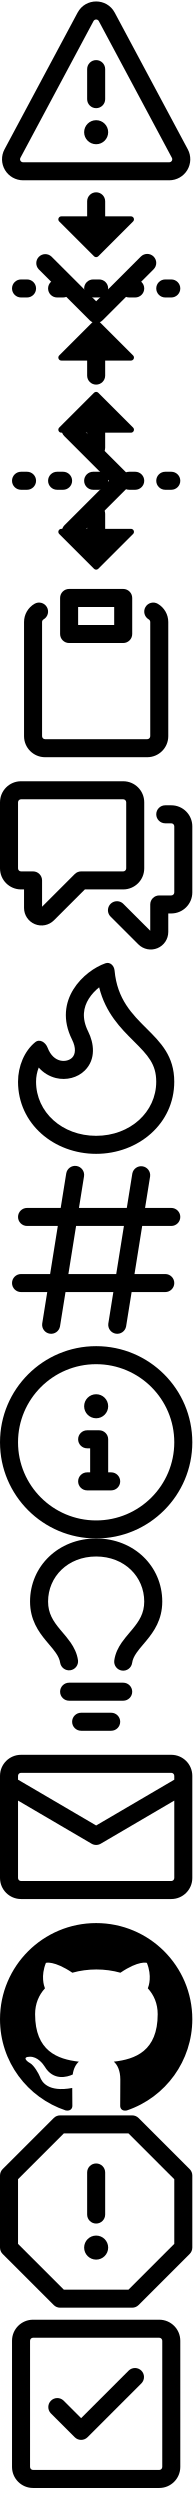
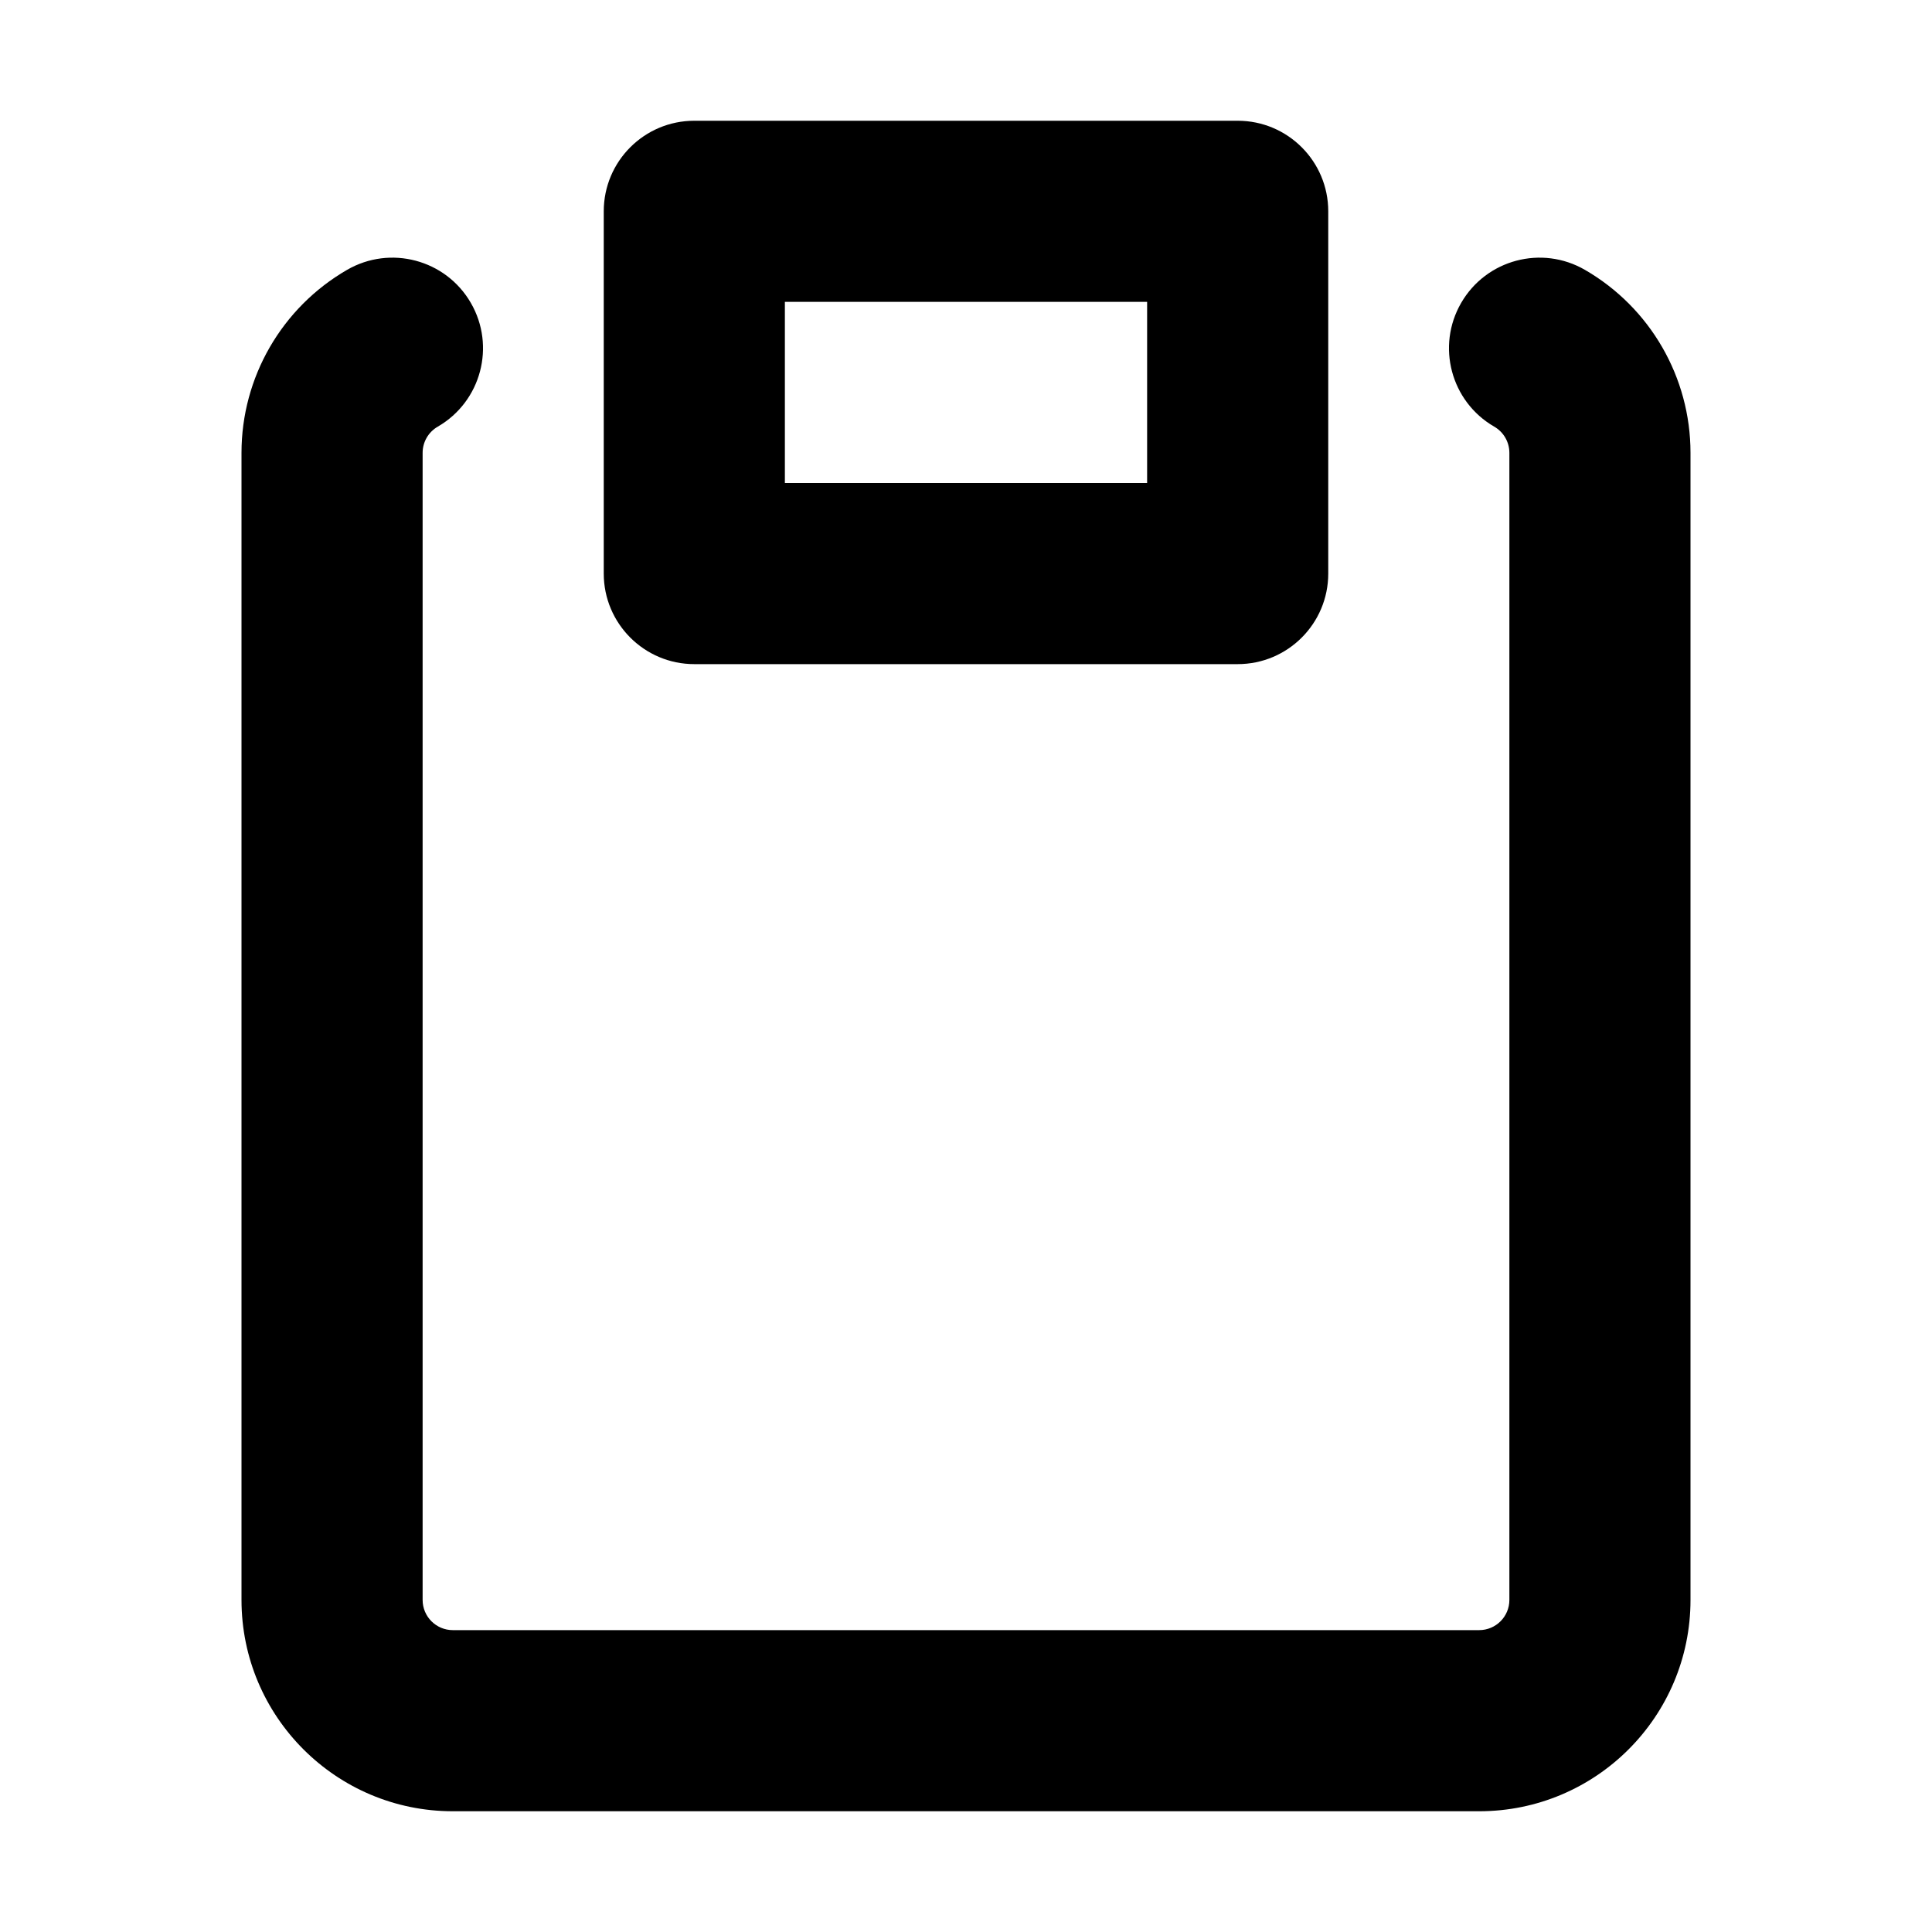
- <svg xmlns="http://www.w3.org/2000/svg" viewBox="0 0 16 208">
-   <symbol id="icon-alert" viewBox="0 0 16 16">
-     <path d="M8.22 1.754a.25.25 0 00-.44 0L1.698 13.132a.25.25 0 00.22.368h12.164a.25.25 0 00.22-.368L8.22 1.754zm-1.763-.707c.659-1.234 2.427-1.234 3.086 0l6.082 11.378A1.75 1.75 0 0114.082 15H1.918a1.75 1.75 0 01-1.543-2.575L6.457 1.047zM9 11a1 1 0 11-2 0 1 1 0 012 0zm-.25-5.25a.75.75 0 00-1.5 0v2.5a.75.75 0 001.5 0v-2.5z" fill-rule="evenodd" />
+ <svg xmlns="http://www.w3.org/2000/svg" viewBox="0 0 16 16">
+   <symbol id="icon-clippy" viewBox="0 0 16 16">
+     <path fill-rule="evenodd" d="M5.75 1a.75.75 0 00-.75.75v3c0 .414.336.75.75.75h4.5a.75.75 0 00.75-.75v-3a.75.75 0 00-.75-.75h-4.5zm.75 3V2.5h3V4h-3zm-2.874-.467a.75.75 0 00-.752-1.298A1.75 1.75 0 002 3.75v9.5c0 .966.784 1.75 1.75 1.75h8.5A1.75 1.75 0 0014 13.25v-9.5a1.75 1.75 0 00-.874-1.515.75.75 0 10-.752 1.298.25.25 0 01.126.217v9.5a.25.25 0 01-.25.25h-8.5a.25.25 0 01-.25-.25v-9.5a.25.25 0 01.126-.217z" />
  </symbol>
-   <symbol id="icon-chevron-down" viewBox="0 0 16 16">
-     <path d="m12.78 5.345a0.75 0.75 0 0 1 0 1.06l-4.25 4.25a0.75 0.75 0 0 1-1.06 0l-4.25-4.25a0.75 0.75 0 0 1 1.06-1.06l3.72 3.72 3.72-3.72a0.75 0.75 0 0 1 1.06 0z" fill-rule="evenodd" />
-   </symbol>
-   <symbol id="icon-chevron-right" viewBox="0 0 16 16">
-     <path d="m5.345 3.22a0.75 0.75 0 0 1 1.06 0l4.25 4.25a0.75 0.75 0 0 1 0 1.06l-4.25 4.25a0.75 0.75 0 0 1-1.06-1.06l3.72-3.72-3.72-3.72a0.75 0.75 0 0 1 0-1.06z" fill-rule="evenodd" />
-   </symbol>
-   <symbol id="icon-clippy" viewBox="0 0 16 16">
-     <path d="M5.75 1a.75.75 0 00-.75.75v3c0 .414.336.75.75.75h4.5a.75.75 0 00.75-.75v-3a.75.75 0 00-.75-.75h-4.5zm.75 3V2.5h3V4h-3zm-2.874-.467a.75.75 0 00-.752-1.298A1.75 1.75 0 002 3.75v9.5c0 .966.784 1.75 1.75 1.75h8.5A1.75 1.75 0 0014 13.25v-9.5a1.75 1.75 0 00-.874-1.515.75.75 0 10-.752 1.298.25.25 0 01.126.217v9.5a.25.25 0 01-.25.25h-8.5a.25.25 0 01-.25-.25v-9.5a.25.25 0 01.126-.217z" fill-rule="evenodd" />
-   </symbol>
-   <symbol id="icon-comment-discussion" viewBox="0 0 16 16">
-     <path d="M1.5 2.75a.25.25 0 01.25-.25h8.5a.25.25 0 01.25.25v5.5a.25.25 0 01-.25.25h-3.5a.75.75 0 00-.53.22L3.5 11.44V9.25a.75.75 0 00-.75-.75h-1a.25.25 0 01-.25-.25v-5.5zM1.75 1A1.75 1.75 0 000 2.75v5.5C0 9.216.784 10 1.75 10H2v1.543a1.457 1.457 0 002.487 1.03L7.061 10h3.189A1.75 1.75 0 0012 8.25v-5.5A1.75 1.75 0 0010.25 1h-8.5zM14.5 4.75a.25.25 0 00-.25-.25h-.5a.75.75 0 110-1.5h.5c.966 0 1.75.784 1.75 1.75v5.5A1.75 1.75 0 0114.25 12H14v1.543a1.457 1.457 0 01-2.487 1.03L9.22 12.28a.75.75 0 111.06-1.06l2.22 2.22v-2.19a.75.75 0 01.75-.75h1a.25.25 0 00.25-.25v-5.5z" fill-rule="evenodd" />
-   </symbol>
-   <symbol id="icon-flame" viewBox="0 0 16 16">
-     <path d="M7.998 14.5c2.832 0 5-1.98 5-4.5 0-1.463-.68-2.19-1.879-3.383l-.036-.037c-1.013-1.008-2.3-2.29-2.834-4.434-.322.256-.63.579-.864.953-.432.696-.621 1.58-.046 2.73.473.947.67 2.284-.278 3.232-.61.61-1.545.84-2.403.633a2.788 2.788 0 01-1.436-.874A3.21 3.21 0 003 10c0 2.53 2.164 4.5 4.998 4.5zM9.533.753C9.496.34 9.16.009 8.77.146 7.035.75 4.34 3.187 5.997 6.5c.344.689.285 1.218.003 1.5-.419.419-1.54.487-2.04-.832-.173-.454-.659-.762-1.035-.454C2.036 7.44 1.5 8.702 1.5 10c0 3.512 2.998 6 6.498 6s6.5-2.5 6.5-6c0-2.137-1.128-3.26-2.312-4.438-1.19-1.184-2.436-2.425-2.653-4.81z" fill-rule="evenodd" />
-   </symbol>
-   <symbol id="icon-hash" viewBox="0 0 16 16">
-     <path d="M6.368 1.01a.75.75 0 01.623.859L6.57 4.5h3.98l.46-2.868a.75.75 0 011.48.237L12.07 4.5h2.18a.75.75 0 010 1.5h-2.42l-.64 4h2.56a.75.75 0 010 1.5h-2.8l-.46 2.869a.75.75 0 01-1.48-.237l.42-2.632H5.45l-.46 2.869a.75.75 0 01-1.48-.237l.42-2.632H1.75a.75.75 0 010-1.5h2.42l.64-4H2.25a.75.75 0 010-1.5h2.8l.46-2.868a.75.75 0 01.858-.622zM9.67 10l.64-4H6.33l-.64 4h3.98z" fill-rule="evenodd" />
-   </symbol>
-   <symbol id="icon-info" viewBox="0 0 16 16">
-     <path d="M8 1.5a6.5 6.5 0 100 13 6.5 6.5 0 000-13zM0 8a8 8 0 1116 0A8 8 0 010 8zm6.5-.25A.75.75 0 017.25 7h1a.75.75 0 01.75.75v2.75h.25a.75.75 0 010 1.5h-2a.75.75 0 010-1.5h.25v-2h-.25a.75.75 0 01-.75-.75zM8 6a1 1 0 100-2 1 1 0 000 2z" fill-rule="evenodd" />
-   </symbol>
-   <symbol id="icon-light-bulb" viewBox="0 0 16 16">
-     <path d="M8 1.5c-2.363 0-4 1.69-4 3.75 0 .984.424 1.625.984 2.304l.214.253c.223.264.47.556.673.848.284.411.537.896.621 1.49a.75.75 0 01-1.484.211c-.04-.282-.163-.547-.37-.847a8.695 8.695 0 00-.542-.68c-.084-.1-.173-.205-.268-.32C3.201 7.75 2.5 6.766 2.5 5.25 2.5 2.31 4.863 0 8 0s5.5 2.31 5.5 5.25c0 1.516-.701 2.5-1.328 3.259-.095.115-.184.22-.268.319-.207.245-.383.453-.541.681-.208.3-.33.565-.37.847a.75.75 0 01-1.485-.212c.084-.593.337-1.078.621-1.489.203-.292.45-.584.673-.848.075-.088.147-.173.213-.253.561-.679.985-1.32.985-2.304 0-2.06-1.637-3.75-4-3.75zM6 15.25a.75.75 0 01.75-.75h2.5a.75.75 0 010 1.5h-2.5a.75.75 0 01-.75-.75zM5.75 12a.75.75 0 000 1.5h4.5a.75.75 0 000-1.5h-4.5z" fill-rule="evenodd" />
-   </symbol>
-   <symbol id="icon-mail" viewBox="0 0 16 16">
-     <path d="M1.75 2A1.75 1.75 0 000 3.75v.736a.75.75 0 000 .027v7.737C0 13.216.784 14 1.75 14h12.5A1.75 1.75 0 0016 12.25v-8.5A1.75 1.75 0 0014.25 2H1.75zM14.5 4.07v-.32a.25.25 0 00-.25-.25H1.75a.25.25 0 00-.25.25v.32L8 7.88l6.5-3.81zm-13 1.74v6.441c0 .138.112.25.25.25h12.5a.25.25 0 00.25-.25V5.809L8.38 9.397a.75.75 0 01-.76 0L1.5 5.809z" fill-rule="evenodd" />
-   </symbol>
-   <symbol id="icon-mark-github" viewBox="0 0 16 16">
-     <path d="M8 0C3.58 0 0 3.58 0 8c0 3.54 2.29 6.53 5.47 7.59.4.07.55-.17.55-.38 0-.19-.01-.82-.01-1.49-2.01.37-2.53-.49-2.69-.94-.09-.23-.48-.94-.82-1.13-.28-.15-.68-.52-.01-.53.63-.01 1.08.58 1.23.82.72 1.21 1.87.87 2.33.66.07-.52.28-.87.51-1.07-1.78-.2-3.64-.89-3.64-3.95 0-.87.31-1.59.82-2.15-.08-.2-.36-1.02.08-2.12 0 0 .67-.21 2.2.82.64-.18 1.32-.27 2-.27.68 0 1.36.09 2 .27 1.53-1.04 2.2-.82 2.2-.82.44 1.1.16 1.92.08 2.12.51.56.82 1.27.82 2.15 0 3.07-1.87 3.75-3.65 3.95.29.25.54.73.54 1.48 0 1.07-.01 1.93-.01 2.2 0 .21.15.46.55.38A8.013 8.013 0 0016 8c0-4.42-3.58-8-8-8z" fill-rule="evenodd" />
-   </symbol>
-   <symbol id="icon-stop" viewBox="0 0 16 16">
-     <path d="M4.47.22A.75.75 0 015 0h6a.75.75 0 01.53.22l4.25 4.25c.141.14.22.331.22.53v6a.75.75 0 01-.22.53l-4.25 4.25A.75.75 0 0111 16H5a.75.75 0 01-.53-.22L.22 11.53A.75.75 0 010 11V5a.75.75 0 01.22-.53L4.47.22zm.84 1.28L1.5 5.31v5.38l3.81 3.81h5.38l3.81-3.81V5.31L10.69 1.5H5.31zM8 4a.75.75 0 01.75.75v3.5a.75.75 0 01-1.5 0v-3.5A.75.75 0 018 4zm0 8a1 1 0 100-2 1 1 0 000 2z" fill-rule="evenodd" />
-   </symbol>
-   <symbol id="icon-tasklist" viewBox="0 0 16 16">
-     <path d="M2.5 2.75a.25.25 0 01.25-.25h10.5a.25.25 0 01.25.25v10.5a.25.25 0 01-.25.25H2.75a.25.25 0 01-.25-.25V2.75zM2.75 1A1.75 1.75 0 001 2.75v10.5c0 .966.784 1.75 1.75 1.75h10.5A1.75 1.75 0 0015 13.25V2.75A1.75 1.75 0 0013.25 1H2.75zm9.03 5.28a.75.75 0 00-1.06-1.06L6.75 9.19 5.28 7.72a.75.75 0 00-1.06 1.06l2 2a.75.75 0 001.06 0l4.5-4.5z" fill-rule="evenodd" />
-   </symbol>
-   <symbol id="icon-tasklist-unchecked" viewBox="0 0 16 16">
-     <path d="m2.75 1a1.75 1.75 0 0 0-1.75 1.75v10.5c0 0.966 0.784 1.75 1.75 1.75h10.5a1.75 1.75 0 0 0 1.75-1.75v-10.5a1.75 1.75 0 0 0-1.75-1.75h-10.5zm-0.014 1.5a0.25 0.25 0 0 1 0.014 0h10.5a0.25 0.25 0 0 1 0.25 0.25v10.5a0.25 0.25 0 0 1-0.25 0.25h-10.5a0.25 0.25 0 0 1-0.25-0.25v-10.5a0.25 0.25 0 0 1 0.236-0.25z" fill-rule="evenodd" />
-   </symbol>
-   <symbol id="icon-triangle-down" viewBox="0 0 16 16">
-     <path d="M4.427 7.427l3.396 3.396a.25.25 0 00.354 0l3.396-3.396A.25.25 0 0011.396 7H4.604a.25.25 0 00-.177.427z" fill-rule="evenodd" />
-   </symbol>
-   <symbol id="icon-triangle-right" viewBox="0 0 16 16">
-     <path d="M6.427 4.427l3.396 3.396a.25.25 0 010 .354l-3.396 3.396A.25.25 0 016 11.396V4.604a.25.25 0 01.427-.177z" fill-rule="evenodd" />
-   </symbol>
-   <use href="#icon-alert" width="16" height="16" x="0" y="0" />
-   <view id="view-alert" viewBox="0 0 16 16" />
-   <use href="#icon-chevron-down" width="16" height="16" x="0" y="16" />
-   <view id="view-chevron-down" viewBox="0 16 16 16" />
-   <use href="#icon-chevron-right" width="16" height="16" x="0" y="32" />
-   <view id="view-chevron-right" viewBox="0 32 16 16" />
-   <symbol id="icon-fold" viewBox="0 0 16 16">
-     <path d="M10.896 2H8.75V.75a.75.75 0 0 0-1.5 0V2H5.104a.25.25 0 0 0-.177.427l2.896 2.896a.25.25 0 0 0 .354 0l2.896-2.896A.25.25 0 0 0 10.896 2ZM8.75 15.25a.75.75 0 0 1-1.5 0V14H5.104a.25.25 0 0 1-.177-.427l2.896-2.896a.25.25 0 0 1 .354 0l2.896 2.896a.25.25 0 0 1-.177.427H8.75v1.25Zm-6.5-6.5a.75.75 0 0 0 0-1.5h-.5a.75.75 0 0 0 0 1.5h.5ZM6 8a.75.75 0 0 1-.75.75h-.5a.75.75 0 0 1 0-1.5h.5A.75.75 0 0 1 6 8Zm2.25.75a.75.75 0 0 0 0-1.5h-.5a.75.75 0 0 0 0 1.5h.5ZM12 8a.75.75 0 0 1-.75.75h-.5a.75.75 0 0 1 0-1.5h.5A.75.75 0 0 1 12 8Zm2.25.75a.75.75 0 0 0 0-1.5h-.5a.75.75 0 0 0 0 1.5h.5Z" />
-   </symbol>
-   <symbol id="icon-unfold" viewBox="0 0 16 16">
-     <path d="m8.177.677 2.896 2.896a.25.25 0 0 1-.177.427H8.75v1.25a.75.75 0 0 1-1.5 0V4H5.104a.25.25 0 0 1-.177-.427L7.823.677a.25.25 0 0 1 .354 0ZM7.25 10.75a.75.75 0 0 1 1.5 0V12h2.146a.25.25 0 0 1 .177.427l-2.896 2.896a.25.25 0 0 1-.354 0l-2.896-2.896A.25.25 0 0 1 5.104 12H7.25v-1.25Zm-5-2a.75.75 0 0 0 0-1.5h-.5a.75.75 0 0 0 0 1.5h.5ZM6 8a.75.75 0 0 1-.75.75h-.5a.75.75 0 0 1 0-1.5h.5A.75.75 0 0 1 6 8Zm2.25.75a.75.75 0 0 0 0-1.5h-.5a.75.75 0 0 0 0 1.5h.5ZM12 8a.75.75 0 0 1-.75.75h-.5a.75.75 0 0 1 0-1.5h.5A.75.75 0 0 1 12 8Zm2.25.75a.75.75 0 0 0 0-1.5h-.5a.75.75 0 0 0 0 1.5h.5Z" />
-   </symbol>
-   <use href="#icon-clippy" width="16" height="16" x="0" y="48" />
-   <view id="view-clippy" viewBox="0 48 16 16" />
-   <use href="#icon-comment-discussion" width="16" height="16" x="0" y="64" />
-   <view id="view-comment-discussion" viewBox="0 64 16 16" />
-   <use href="#icon-flame" width="16" height="16" x="0" y="80" />
-   <view id="view-flame" viewBox="0 80 16 16" />
-   <use href="#icon-hash" width="16" height="16" x="0" y="96" />
-   <view id="view-hash" viewBox="0 96 16 16" />
-   <use href="#icon-info" width="16" height="16" x="0" y="112" />
-   <view id="view-info" viewBox="0 112 16 16" />
-   <use href="#icon-light-bulb" width="16" height="16" x="0" y="128" />
-   <view id="view-light-bulb" viewBox="0 128 16 16" />
-   <use href="#icon-mail" width="16" height="16" x="0" y="144" />
-   <view id="view-mail" viewBox="0 144 16 16" />
-   <use href="#icon-mark-github" width="16" height="16" x="0" y="160" />
-   <view id="view-mark-github" viewBox="0 160 16 16" />
-   <use href="#icon-stop" width="16" height="16" x="0" y="176" />
-   <view id="view-stop" viewBox="0 176 16 16" />
-   <use href="#icon-tasklist" width="16" height="16" x="0" y="192" />
-   <view id="view-tasklist" viewBox="0 192 16 16" />
-   <use href="#icon-tasklist-unchecked" width="16" height="16" x="0" y="208" />
-   <view id="view-tasklist-unchecked" viewBox="0 208 16 16" />
-   <use href="#icon-triangle-down" width="16" height="16" x="0" y="224" />
-   <view id="view-triangle-down" viewBox="0 224 16 16" />
-   <use href="#icon-triangle-right" width="16" height="16" x="0" y="240" />
-   <view id="view-triangle-right" viewBox="0 240 16 16" />
-   <use href="#icon-fold" width="16" height="16" x="0" y="16" />
-   <view id="view-fold" viewBox="0 16 16 16" />
-   <use href="#icon-unfold" width="16" height="16" x="0" y="32" />
-   <view id="view-unfold" viewBox="0 32 16 16" />
+   <use href="#icon-clippy" width="16" height="16" x="0" y="0" />
+   <view id="view-clippy" viewBox="0 0 16 16" />
</svg>
